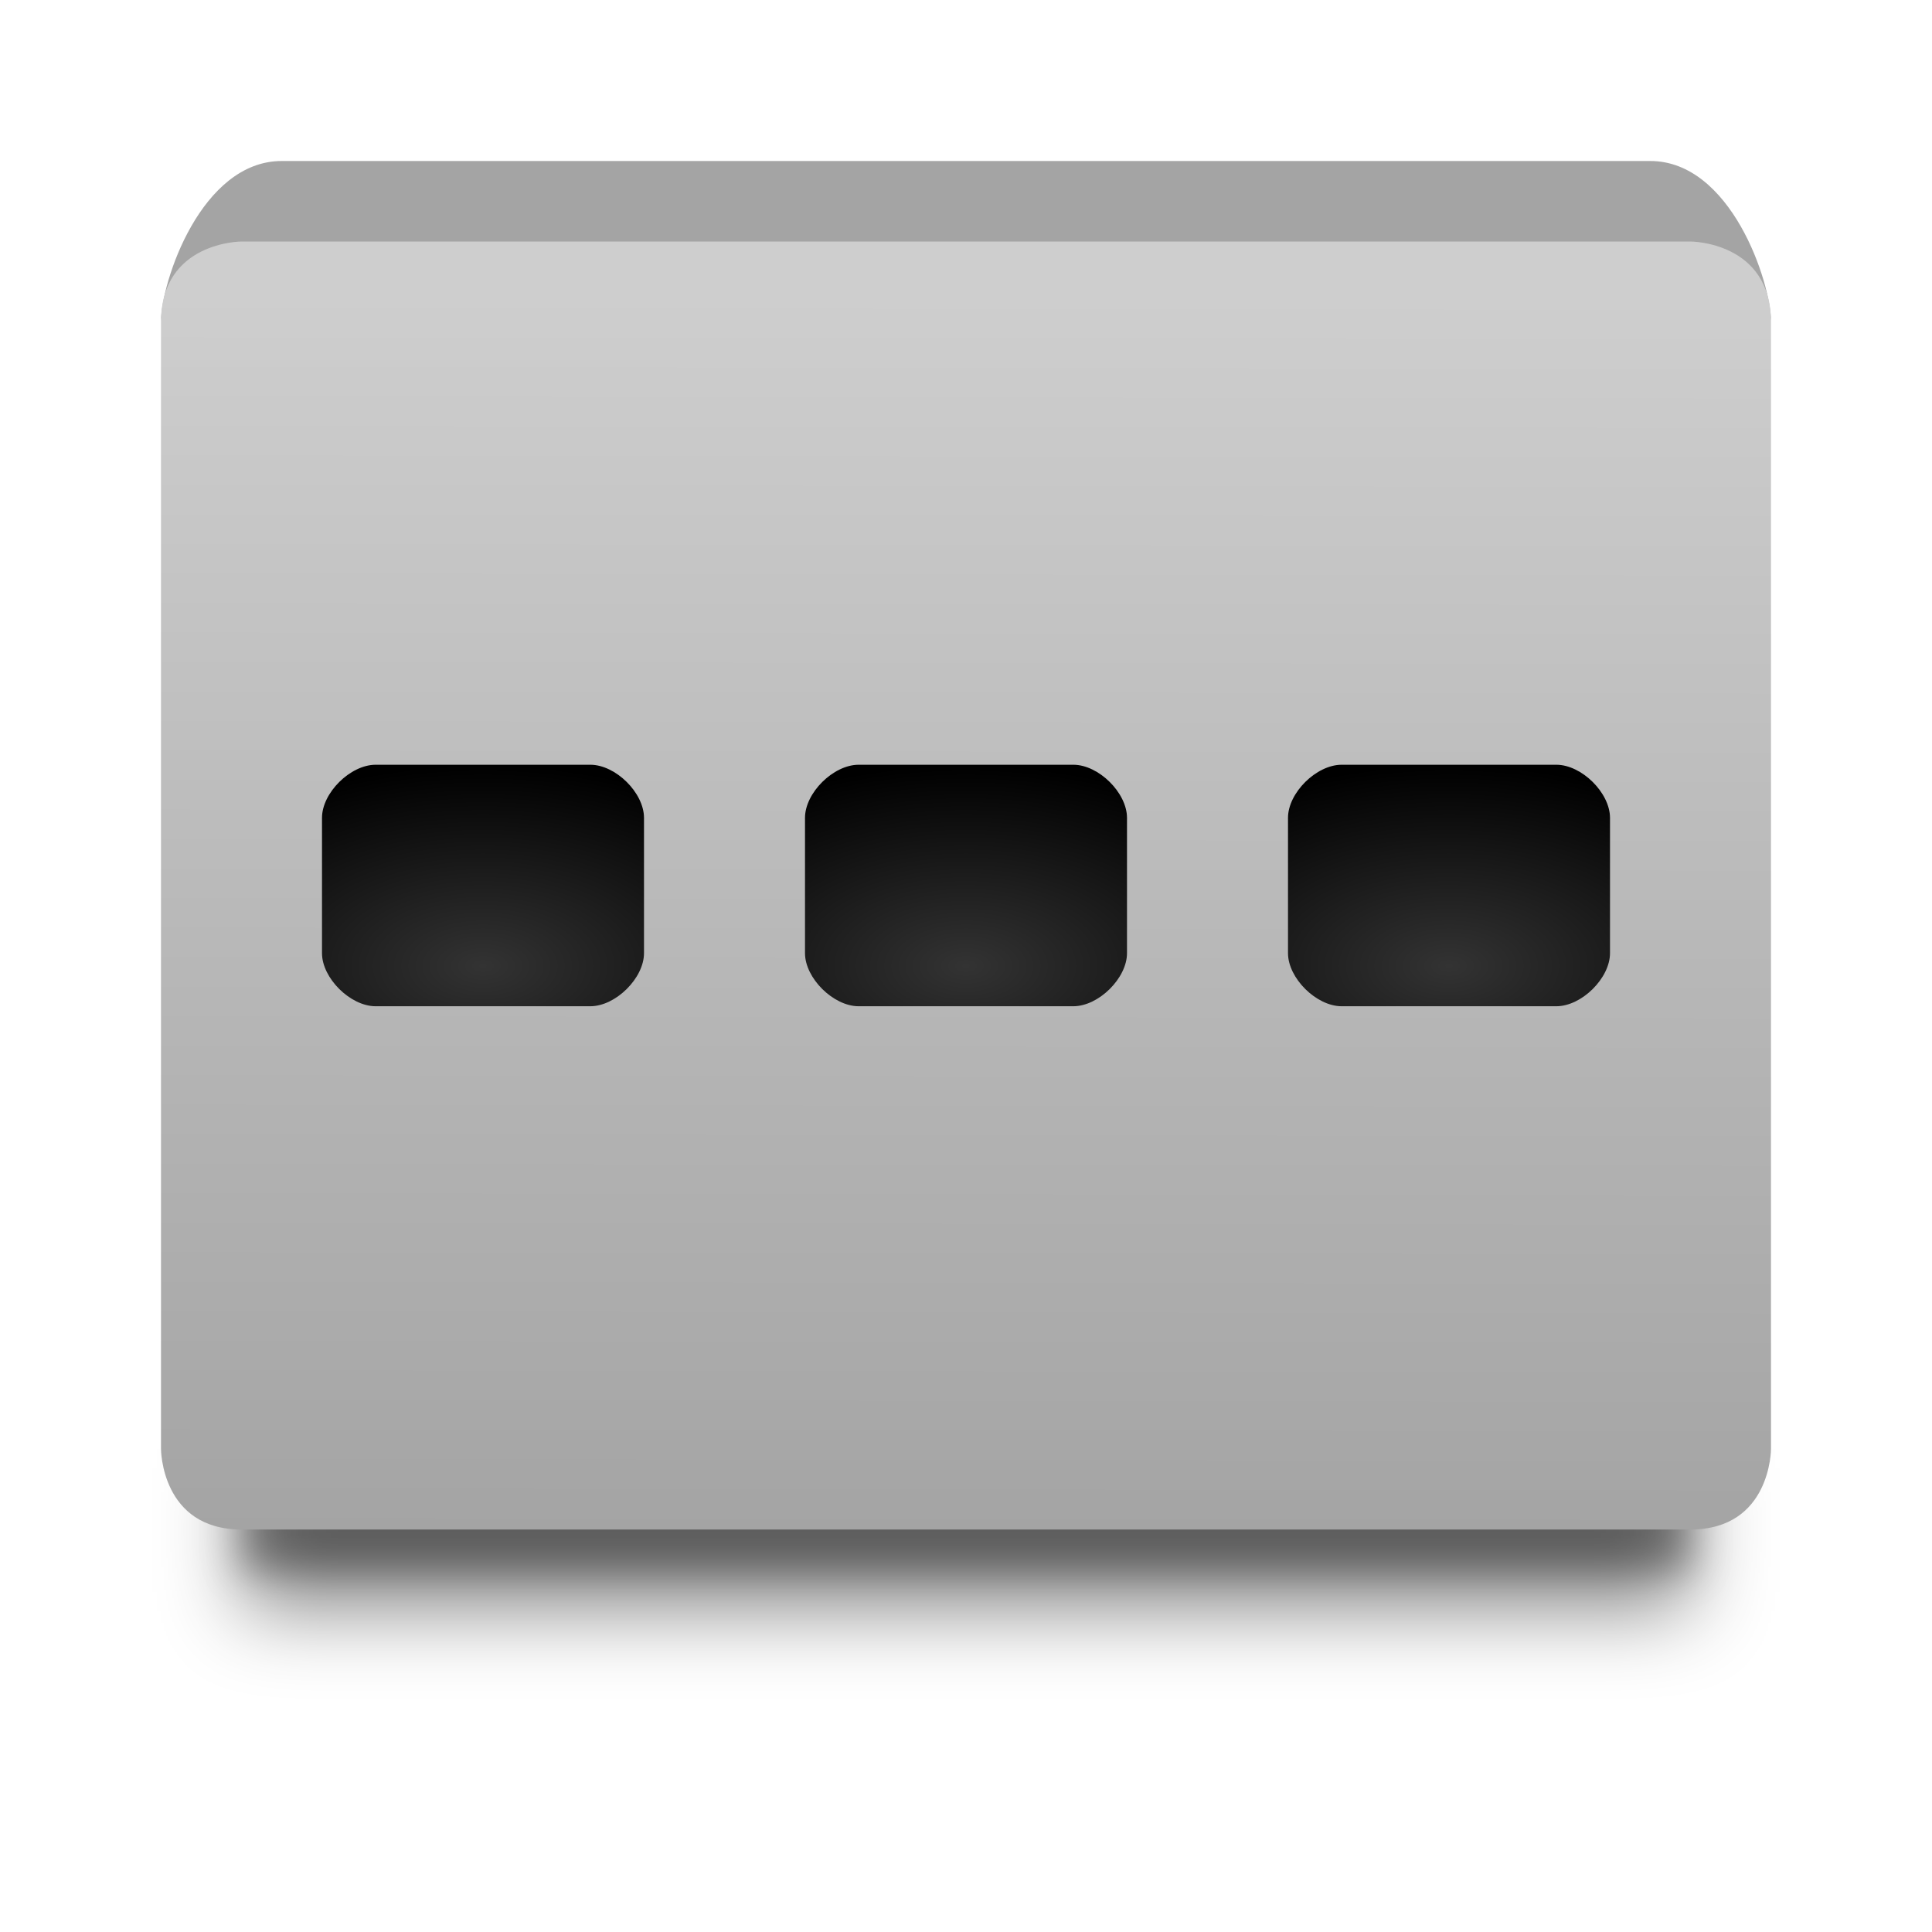
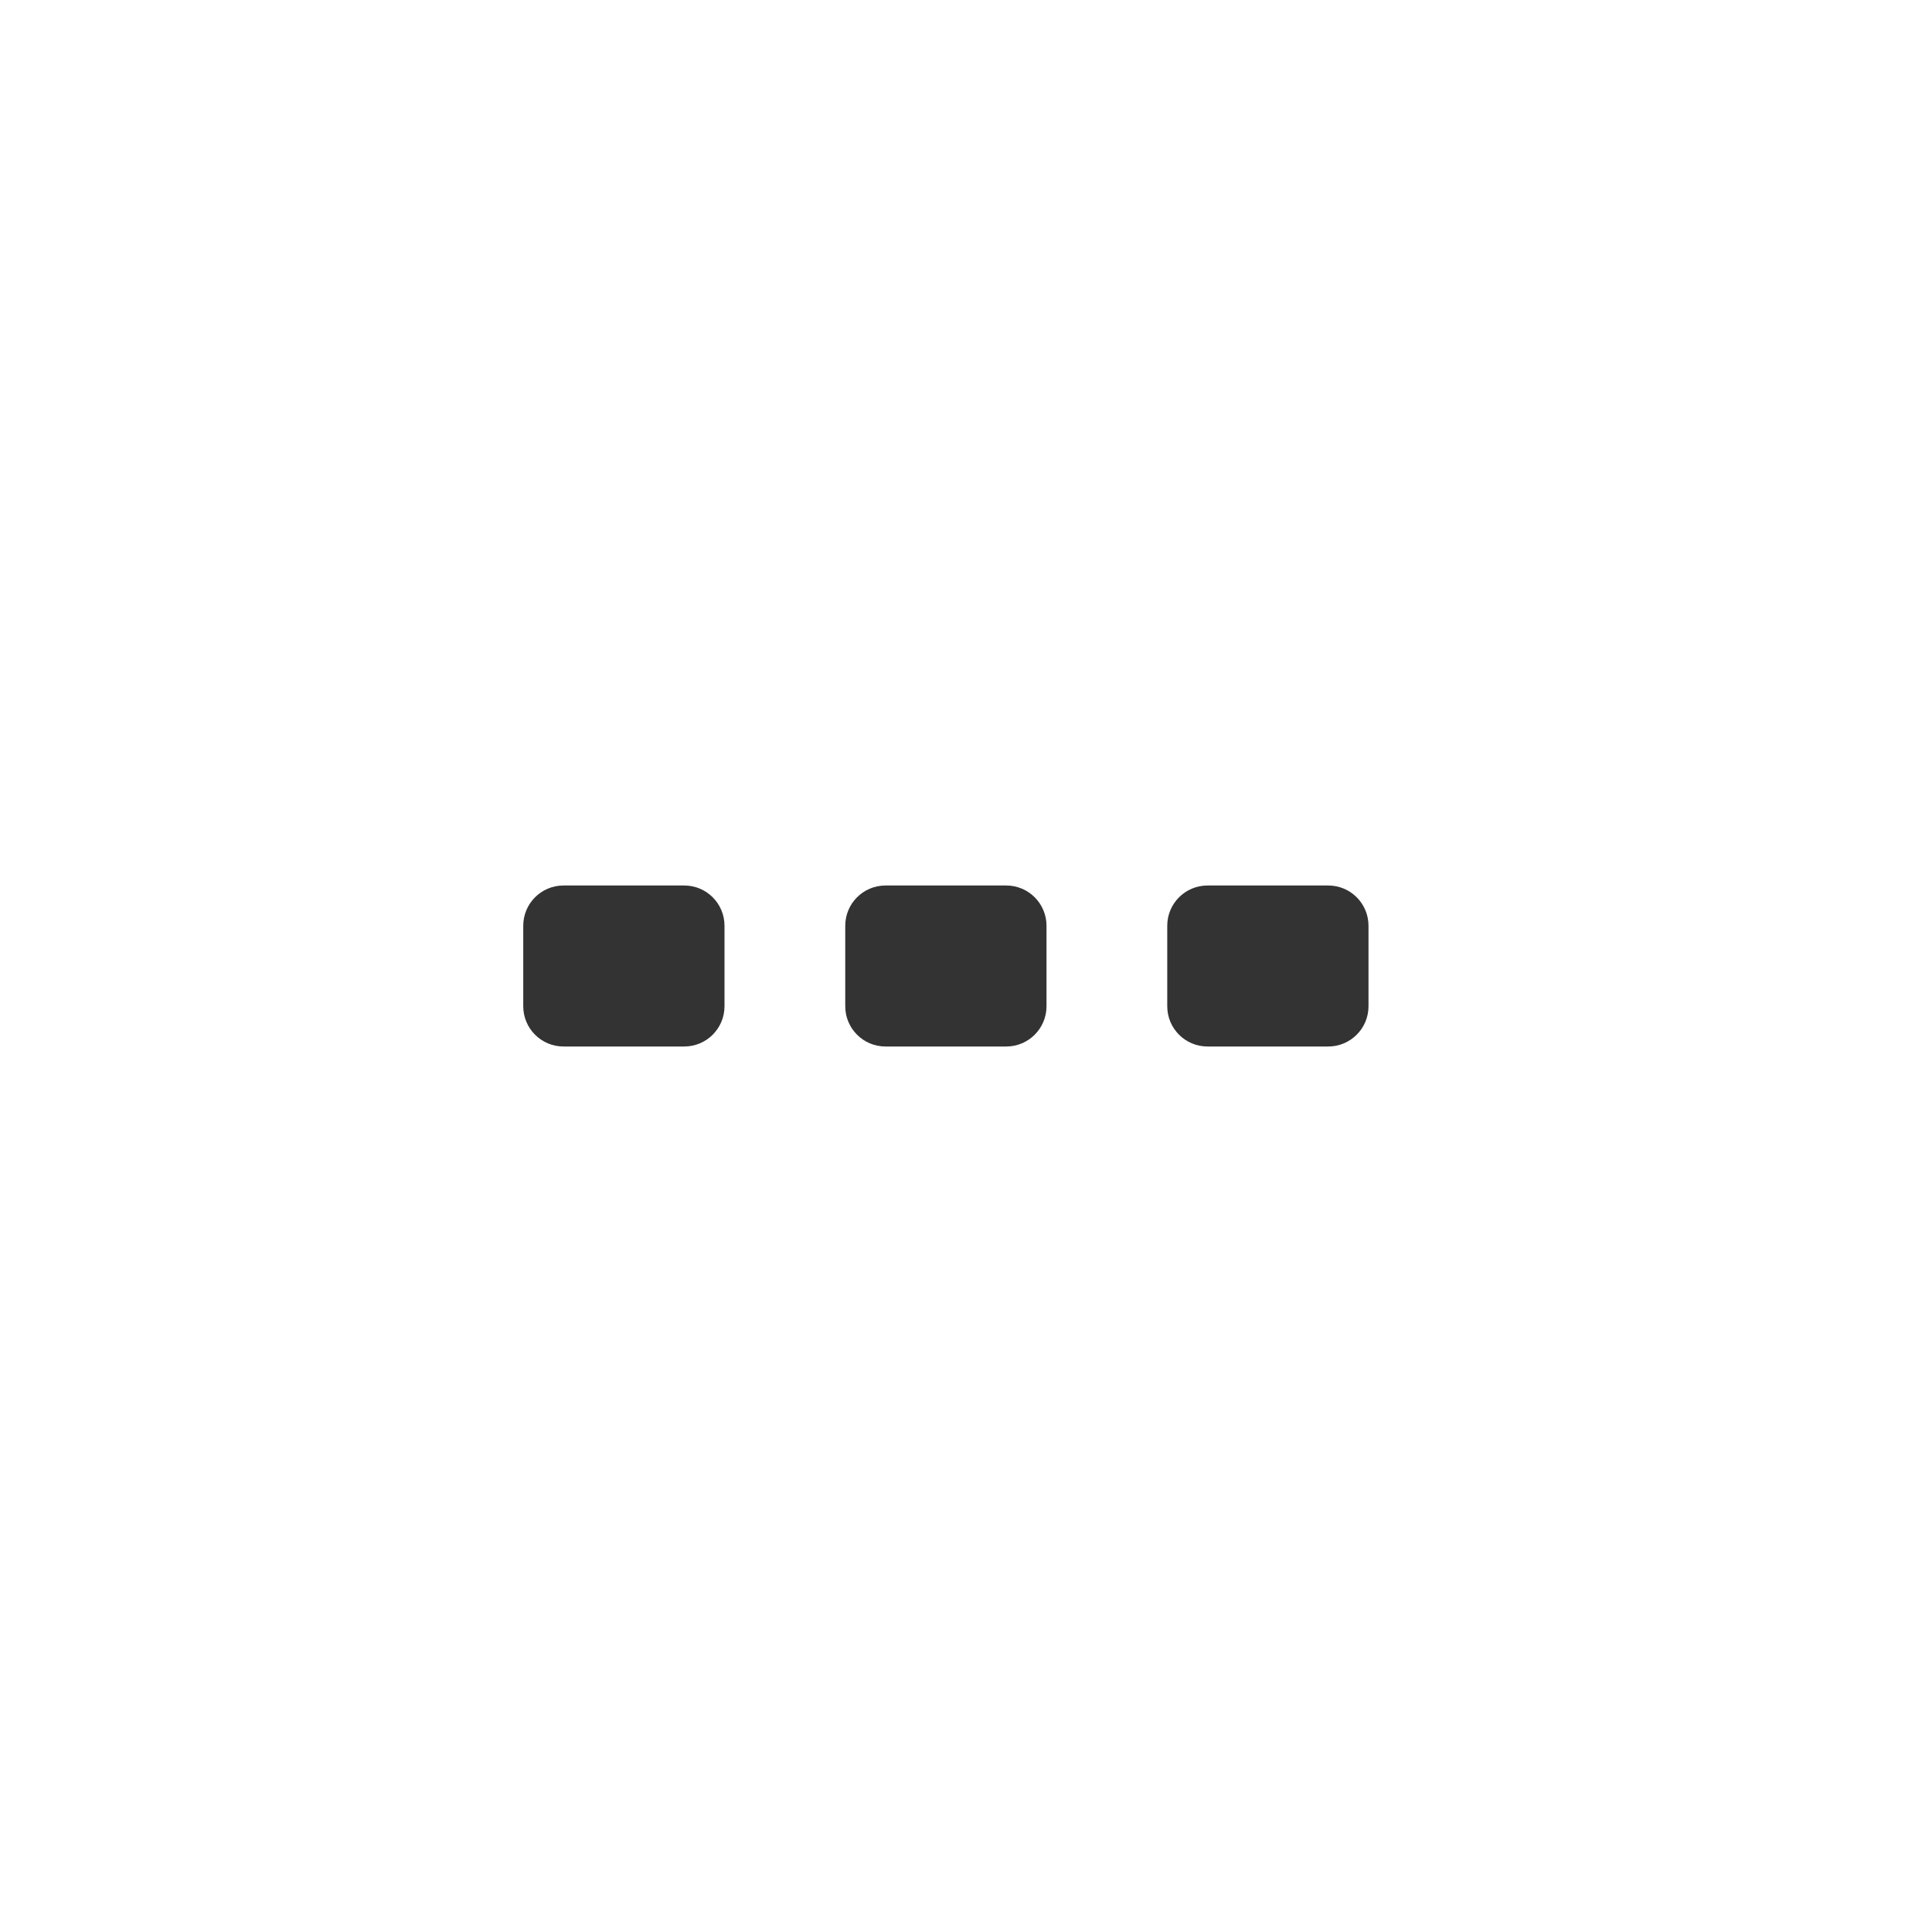
<svg xmlns="http://www.w3.org/2000/svg" xmlns:xlink="http://www.w3.org/1999/xlink" width="48" height="48" id="svg2985" version="1.1">
  <defs id="defs2987">
    <linearGradient id="linearGradient4484">
      <stop id="stop4486" offset="0" style="stop-color:#bfb6b6;stop-opacity:1;" />
      <stop id="stop4488" offset="1" style="stop-color:#7f7f7f;stop-opacity:1;" />
    </linearGradient>
    <linearGradient id="linearGradient4195">
      <stop id="stop4197" offset="0" style="stop-color:#df5e28;stop-opacity:0.941;" />
      <stop id="stop4199" offset="1" style="stop-color:#1a1716;stop-opacity:0.941" />
    </linearGradient>
    <linearGradient id="linearGradient10938">
      <stop style="stop-color:#dadada;stop-opacity:1" offset="0" id="stop10940" />
      <stop style="stop-color:#f6f6f5;stop-opacity:1" offset="1" id="stop10942" />
    </linearGradient>
    <linearGradient id="linearGradient11438">
      <stop style="stop-color:#babdb6;stop-opacity:1;" offset="0" id="stop11440" />
      <stop style="stop-color:#4a4d46;stop-opacity:1" offset="1" id="stop11442" />
    </linearGradient>
    <linearGradient id="linearGradient10966">
      <stop style="stop-color:#ffffff;stop-opacity:1;" offset="0" id="stop10968" />
      <stop style="stop-color:#f0f0f0;stop-opacity:1" offset="1" id="stop10970" />
    </linearGradient>
    <linearGradient id="linearGradient11473">
      <stop id="stop4086" offset="0" style="stop-color:#333333;stop-opacity:1;" />
      <stop id="stop4084" offset="1" style="stop-color:#000000;stop-opacity:1;" />
    </linearGradient>
    <radialGradient xlink:href="#linearGradient12771" id="radialGradient12777" cx="144.167" cy="129.174" fx="144.167" fy="129.174" r="97.906" gradientTransform="matrix(1.16579,-0.05054328,0.0329754,0.746793,-28.16094,39.99441)" gradientUnits="userSpaceOnUse" />
    <linearGradient id="linearGradient12771">
      <stop style="stop-color:#ffffff;stop-opacity:1;" offset="0" id="stop12773" />
      <stop style="stop-color:#ffffff;stop-opacity:0;" offset="1" id="stop12775" />
    </linearGradient>
    <radialGradient xlink:href="#linearGradient12771" id="radialGradient3521" cx="144.167" cy="129.174" fx="144.167" fy="129.174" r="97.906" gradientTransform="matrix(1.16579,-0.05054328,0.0329754,0.746793,-28.16094,39.99441)" gradientUnits="userSpaceOnUse" />
    <radialGradient xlink:href="#linearGradient12771" id="radialGradient3529" cx="144.167" cy="129.174" fx="144.167" fy="129.174" r="97.906" gradientTransform="matrix(1.16579,-0.05054328,0.0329754,0.746793,-28.16094,39.99441)" gradientUnits="userSpaceOnUse" />
    <radialGradient xlink:href="#linearGradient12771" id="radialGradient3537" cx="144.167" cy="129.174" fx="144.167" fy="129.174" r="97.906" gradientTransform="matrix(1.16579,-0.05054328,0.0329754,0.746793,-28.16094,39.99441)" gradientUnits="userSpaceOnUse" />
    <radialGradient xlink:href="#linearGradient12771" id="radialGradient3545" cx="144.167" cy="129.174" fx="144.167" fy="129.174" r="97.906" gradientTransform="matrix(1.16579,-0.05054328,0.0329754,0.746793,-28.16094,39.99441)" gradientUnits="userSpaceOnUse" />
    <radialGradient xlink:href="#linearGradient12771" id="radialGradient3553" cx="144.167" cy="129.174" fx="144.167" fy="129.174" r="97.906" gradientTransform="matrix(1.16579,-0.05054328,0.0329754,0.746793,-28.16094,39.99441)" gradientUnits="userSpaceOnUse" />
    <radialGradient xlink:href="#linearGradient12771" id="radialGradient3561" cx="144.167" cy="129.174" fx="144.167" fy="129.174" r="97.906" gradientTransform="matrix(1.16579,-0.05054328,0.0329754,0.746793,-28.16094,39.99441)" gradientUnits="userSpaceOnUse" />
    <radialGradient xlink:href="#linearGradient12771" id="radialGradient3569" cx="144.167" cy="129.174" fx="144.167" fy="129.174" r="97.906" gradientTransform="matrix(1.16579,-0.05054328,0.0329754,0.746793,-28.16094,39.99441)" gradientUnits="userSpaceOnUse" />
    <radialGradient xlink:href="#linearGradient12771" id="radialGradient3577" cx="144.167" cy="129.174" fx="144.167" fy="129.174" r="97.906" gradientTransform="matrix(1.16579,-0.05054328,0.0329754,0.746793,-28.16094,39.99441)" gradientUnits="userSpaceOnUse" />
    <radialGradient xlink:href="#linearGradient12771" id="radialGradient3585" cx="144.167" cy="129.174" fx="144.167" fy="129.174" r="97.906" gradientTransform="matrix(1.16579,-0.05054328,0.0329754,0.746793,-28.16094,39.99441)" gradientUnits="userSpaceOnUse" />
    <radialGradient xlink:href="#linearGradient12771" id="radialGradient3593" cx="144.167" cy="129.174" fx="144.167" fy="129.174" r="97.906" gradientTransform="matrix(1.16579,-0.05054328,0.0329754,0.746793,-28.16094,39.99441)" gradientUnits="userSpaceOnUse" />
    <radialGradient xlink:href="#linearGradient12771" id="radialGradient3601" cx="144.167" cy="129.174" fx="144.167" fy="129.174" r="97.906" gradientTransform="matrix(1.16579,-0.05054328,0.0329754,0.746793,-28.16094,39.99441)" gradientUnits="userSpaceOnUse" />
    <radialGradient r="97.906" fy="129.174" fx="144.167" cy="129.174" cx="144.167" gradientTransform="matrix(1.16579,-0.05054328,0.0329754,0.746793,-28.16094,39.99441)" gradientUnits="userSpaceOnUse" id="radialGradient3665" xlink:href="#linearGradient12771" />
    <radialGradient xlink:href="#linearGradient10966" id="radialGradient3348" gradientUnits="userSpaceOnUse" gradientTransform="matrix(0.1709132,2.3948575e-4,-1.885288e-4,0.1345469,-0.8241495,18.42583)" cx="149.565" cy="258.761" fx="149.565" fy="258.761" r="116.231" />
    <linearGradient xlink:href="#linearGradient10938" id="linearGradient3355" gradientUnits="userSpaceOnUse" gradientTransform="matrix(0.1760192,0,0,0.1798063,-1.587065,12.33736)" x1="134.833" y1="68.529" x2="171.903" y2="206.876" />
    <linearGradient xlink:href="#linearGradient11438" id="linearGradient3357" gradientUnits="userSpaceOnUse" x1="184.951" y1="149.21" x2="185.071" y2="236.397" gradientTransform="matrix(0.1798054,0,0,0.1798054,-0.6386018,10.85333)" />
    <radialGradient xlink:href="#linearGradient12771" id="radialGradient3387" gradientUnits="userSpaceOnUse" gradientTransform="matrix(1.16579,-0.05054328,0.0329754,0.746793,-28.16094,39.99441)" cx="144.167" cy="129.174" fx="144.167" fy="129.174" r="97.906" />
    <radialGradient xlink:href="#linearGradient4195-5" id="radialGradient3889" gradientUnits="userSpaceOnUse" gradientTransform="matrix(0.2031251,-0.08812329,0.1236326,0.3357866,-42.38554,-18.85971)" cx="189.702" cy="230.104" fx="189.702" fy="230.104" r="108.515" />
    <linearGradient id="linearGradient4195-5">
      <stop id="stop4197-5" offset="0" style="stop-color:#ff5200;stop-opacity:1;" />
      <stop id="stop4199-9" offset="1" style="stop-color:#1a1716;stop-opacity:0.941" />
    </linearGradient>
    <radialGradient r="108.515" fy="230.104" fx="189.702" cy="230.104" cx="189.702" gradientTransform="matrix(0.2031251,-0.08812329,0.1236326,0.3357866,-42.94693,-18.04641)" gradientUnits="userSpaceOnUse" id="radialGradient3099" xlink:href="#linearGradient4195-5" />
    <radialGradient xlink:href="#linearGradient4788" id="radialGradient3407" gradientUnits="userSpaceOnUse" gradientTransform="matrix(0.4495722,0.00204231,0.00152998,-0.3047171,-131.0305,54.02938)" cx="326.021" cy="58" fx="326.021" fy="58" r="12.5" />
    <linearGradient id="linearGradient4788">
      <stop id="stop4790" offset="0" style="stop-color:#ffffff;stop-opacity:1;" />
      <stop id="stop4792" offset="1" style="stop-color:#ffffff;stop-opacity:0;" />
    </linearGradient>
    <radialGradient xlink:href="#linearGradient4788" id="radialGradient3404" gradientUnits="userSpaceOnUse" gradientTransform="matrix(-1.824376,0.00876531,-0.00620867,-1.307801,609.5291,98.0673)" cx="326.021" cy="58" fx="326.021" fy="58" r="12.5" />
    <radialGradient r="12.5" fy="58" fx="326.021" cy="58" cx="326.021" gradientTransform="matrix(-0.4343756,0.00208698,-0.00147825,-0.3113814,151.3231,54.39699)" gradientUnits="userSpaceOnUse" id="radialGradient3092" xlink:href="#linearGradient4788" />
    <radialGradient xlink:href="#linearGradient4788" id="radialGradient4370" gradientUnits="userSpaceOnUse" gradientTransform="matrix(-0.4343756,0.00208698,-0.00147825,-0.3113814,163.0231,54.89699)" cx="326.021" cy="58" fx="326.021" fy="58" r="12.5" />
    <radialGradient xlink:href="#linearGradient4788" id="radialGradient4372" gradientUnits="userSpaceOnUse" gradientTransform="matrix(-0.4495722,0.00204231,-0.00152998,-0.3047171,169.5305,54.52938)" cx="326.021" cy="58" fx="326.021" fy="58" r="12.5" />
    <radialGradient xlink:href="#linearGradient4788" id="radialGradient4378" gradientUnits="userSpaceOnUse" gradientTransform="matrix(-0.4343756,0.00208698,-0.00147825,-0.3113814,173.0231,54.89699)" cx="326.021" cy="58" fx="326.021" fy="58" r="12.5" />
    <radialGradient xlink:href="#linearGradient4788" id="radialGradient4380" gradientUnits="userSpaceOnUse" gradientTransform="matrix(-0.4495722,0.00204231,-0.00152998,-0.3047171,179.5305,54.52938)" cx="326.021" cy="58" fx="326.021" fy="58" r="12.5" />
-     <radialGradient xlink:href="#linearGradient11473" id="radialGradient4394" cx="14" cy="42.667" fx="14" fy="42.667" r="4" gradientTransform="matrix(2.25,2.3630469e-7,-1.312804e-7,1.25,-19.49999,-13.33335)" gradientUnits="userSpaceOnUse" />
-     <radialGradient xlink:href="#linearGradient11473" id="radialGradient4396" cx="24" cy="42.667" fx="24" fy="42.667" r="4" gradientTransform="matrix(2.25,2.3630478e-7,-1.3128046e-7,1.25,-29.99999,-13.33335)" gradientUnits="userSpaceOnUse" />
-     <radialGradient xlink:href="#linearGradient11473" id="radialGradient4398" cx="34" cy="42.667" fx="34" fy="42.667" r="4" gradientTransform="matrix(2.25,-8.3078572e-8,4.6154766e-8,1.25,-40.5,-13.33334)" gradientUnits="userSpaceOnUse" />
    <radialGradient xlink:href="#linearGradient4788" id="radialGradient4456" gradientUnits="userSpaceOnUse" gradientTransform="matrix(-0.4343756,0.00208698,-0.00147825,-0.3113814,163.3231,54.39699)" cx="326.021" cy="58" fx="326.021" fy="58" r="12.5" />
    <radialGradient xlink:href="#linearGradient4788" id="radialGradient4458" gradientUnits="userSpaceOnUse" gradientTransform="matrix(-0.4495722,0.00204231,-0.00152998,-0.3047171,169.8305,54.02938)" cx="326.021" cy="58" fx="326.021" fy="58" r="12.5" />
    <radialGradient xlink:href="#linearGradient4788" id="radialGradient4464" gradientUnits="userSpaceOnUse" gradientTransform="matrix(-0.4343756,0.00208698,-0.00147825,-0.3113814,175.3231,54.39699)" cx="326.021" cy="58" fx="326.021" fy="58" r="12.5" />
    <radialGradient xlink:href="#linearGradient4788" id="radialGradient4466" gradientUnits="userSpaceOnUse" gradientTransform="matrix(-0.4495722,0.00204231,-0.00152998,-0.3047171,181.8305,54.02938)" cx="326.021" cy="58" fx="326.021" fy="58" r="12.5" />
    <radialGradient xlink:href="#linearGradient4788" id="radialGradient4496" gradientUnits="userSpaceOnUse" gradientTransform="matrix(0.4343756,0.00208698,0.00147825,-0.3113814,-124.5231,54.39699)" cx="326.021" cy="58" fx="326.021" fy="58" r="12.5" />
    <linearGradient xlink:href="#linearGradient10954" id="linearGradient4020" gradientUnits="userSpaceOnUse" gradientTransform="matrix(0.1696838,2.3939518e-4,-2.3776336e-4,0.1708486,-1.344677,13.52782)" x1="141.315" y1="237.286" x2="141.315" y2="57.029" />
    <linearGradient id="linearGradient10954">
      <stop style="stop-color:#909090;stop-opacity:1;" offset="0" id="stop10956" />
      <stop style="stop-color:#cecece;stop-opacity:1" offset="1" id="stop10958" />
    </linearGradient>
-     <filter color-interpolation-filters="sRGB" id="filter11490-5-0-0" x="-0.107" width="1.214" y="-1.352" height="3.703">
-       <feGaussianBlur stdDeviation="1.83" id="feGaussianBlur11492-5-8-4" />
-     </filter>
-     <filter color-interpolation-filters="sRGB" id="filter11472-2-8-3" x="-0.052" width="1.104" y="-0.655" height="2.311">
-       <feGaussianBlur stdDeviation="0.887" id="feGaussianBlur11474-3-4-9" />
-     </filter>
    <linearGradient xlink:href="#linearGradient10954" id="linearGradient3911" gradientUnits="userSpaceOnUse" gradientTransform="matrix(0.1696838,2.3939518e-4,-2.3776336e-4,0.1708486,-1.344677,15.52782)" x1="141.315" y1="237.286" x2="141.315" y2="57.029" />
-     <filter id="filter4076">
-       <feGaussianBlur stdDeviation="0.685" id="feGaussianBlur4078" />
-     </filter>
-     <filter id="filter4080">
-       <feGaussianBlur stdDeviation="0.18" id="feGaussianBlur4082" />
-     </filter>
-     <filter color-interpolation-filters="sRGB" id="filter6306" x="-0.067" width="1.133" y="-0.6" height="2.2">
-       <feGaussianBlur stdDeviation="1" id="feGaussianBlur6308" />
-     </filter>
-     <filter color-interpolation-filters="sRGB" id="filter6294" x="-0.032" width="1.063" y="-0.57" height="2.14">
-       <feGaussianBlur stdDeviation="0.475" id="feGaussianBlur6296" />
-     </filter>
-     <linearGradient xlink:href="#linearGradient10954-4" id="linearGradient4020-4" gradientUnits="userSpaceOnUse" gradientTransform="matrix(0.1696838,2.3939518e-4,-2.3776336e-4,0.1708486,-1.344677,13.52781)" x1="141.315" y1="237.286" x2="141.315" y2="57.029" />
    <linearGradient id="linearGradient10954-4">
      <stop style="stop-color:#a4a4a4;stop-opacity:1;" offset="0" id="stop10956-8" />
      <stop style="stop-color:#cecece;stop-opacity:1" offset="1" id="stop10958-8" />
    </linearGradient>
  </defs>
  <g id="layer1" transform="translate(0,-16)">
-     <rect ry="0" y="52" x="6" height="4" width="36" id="rect6310" style="opacity:0.45;fill:#000000;fill-opacity:1;fill-rule:nonzero;stroke:none;filter:url(#filter6306)" />
-     <rect ry="1" rx="0" y="53" x="6" height="2" width="36" id="rect6312" style="opacity:0.35;fill:#000000;fill-opacity:1;fill-rule:nonzero;stroke:none;filter:url(#filter6294)" />
-     <path style="fill:#a4a4a4;fill-opacity:1;stroke:none;display:inline;enable-background:new" d="m 41,20 c 2,0 3,3 3,4 0,-0.554 -1,-1 -1,-1 l -38,0 c 0,0 -1,0.446 -1,1 0,-1 1,-4 3,-4 z" id="path6314" />
-     <path id="path6316" d="m 6,22 c 0,0 -2,0 -2,2 l 0,28 c 0,0 0,2 2,2 l 36,0 c 2,0 2,-2 2,-2 l 0,-28 c 0,-2 -2,-2 -2,-2 z" style="color:#000000;fill:url(#linearGradient4020-4);fill-opacity:1;fill-rule:nonzero;stroke:none;stroke-width:2;marker:none;visibility:visible;display:inline;overflow:visible;enable-background:accumulate" />
-     <path id="path3012" d="M 8,39.681 C 8,40.303 8.705,41 9.333,41 c 1.333,0 4,0 5.333,0 C 15.295,41 16,40.303 16,39.681 16,38.363 16,37.637 16,36.319 16,35.697 15.295,35 14.667,35 13.333,35 10.667,35 9.333,35 8.705,35 8,35.697 8,36.319 c 0,1.319 0,2.044 0,3.363 z" style="fill:url(#radialGradient4394);fill-opacity:1;stroke:none" />
-     <path id="path4253" d="M 20,39.681 C 20,40.303 20.705,41 21.333,41 c 1.333,0 4,0 5.333,0 C 27.295,41 28,40.303 28,39.681 28,38.363 28,37.637 28,36.319 28,35.697 27.295,35 26.667,35 25.333,35 22.667,35 21.333,35 20.705,35 20,35.697 20,36.319 c 0,1.319 0,2.044 0,3.363 z" style="fill:url(#radialGradient4396);fill-opacity:1;stroke:none" />
-     <path style="fill:url(#radialGradient4398);fill-opacity:1;stroke:none" d="M 32,39.681 C 32,40.303 32.705,41 33.333,41 c 1.333,0 4,0 5.333,0 C 39.295,41 40,40.303 40,39.681 40,38.363 40,37.637 40,36.319 40,35.697 39.295,35 38.667,35 37.333,35 34.667,35 33.333,35 32.705,35 32,35.697 32,36.319 c 0,1.319 0,2.044 0,3.363 z" id="path4249" />
+     <rect style="color:#000000;fill:#333333;fill-opacity:1;fill-rule:nonzero;stroke:none;stroke-width:10.116;marker:none;visibility:visible;display:inline;overflow:visible;enable-background:new" id="rect3085" width="5" height="4" x="13" y="38" ry="1" rx="1" />
+     <rect rx="1" ry="1" y="38" x="21" height="4" width="5" id="rect3087" style="color:#000000;fill:#333333;fill-opacity:1;fill-rule:nonzero;stroke:none;stroke-width:10.116;marker:none;visibility:visible;display:inline;overflow:visible;enable-background:new" />
+     <rect style="color:#000000;fill:#333333;fill-opacity:1;fill-rule:nonzero;stroke:none;stroke-width:10.116;marker:none;visibility:visible;display:inline;overflow:visible;enable-background:new" id="rect3089" width="5" height="4" x="29" y="38" ry="1" rx="1" />
  </g>
</svg>
